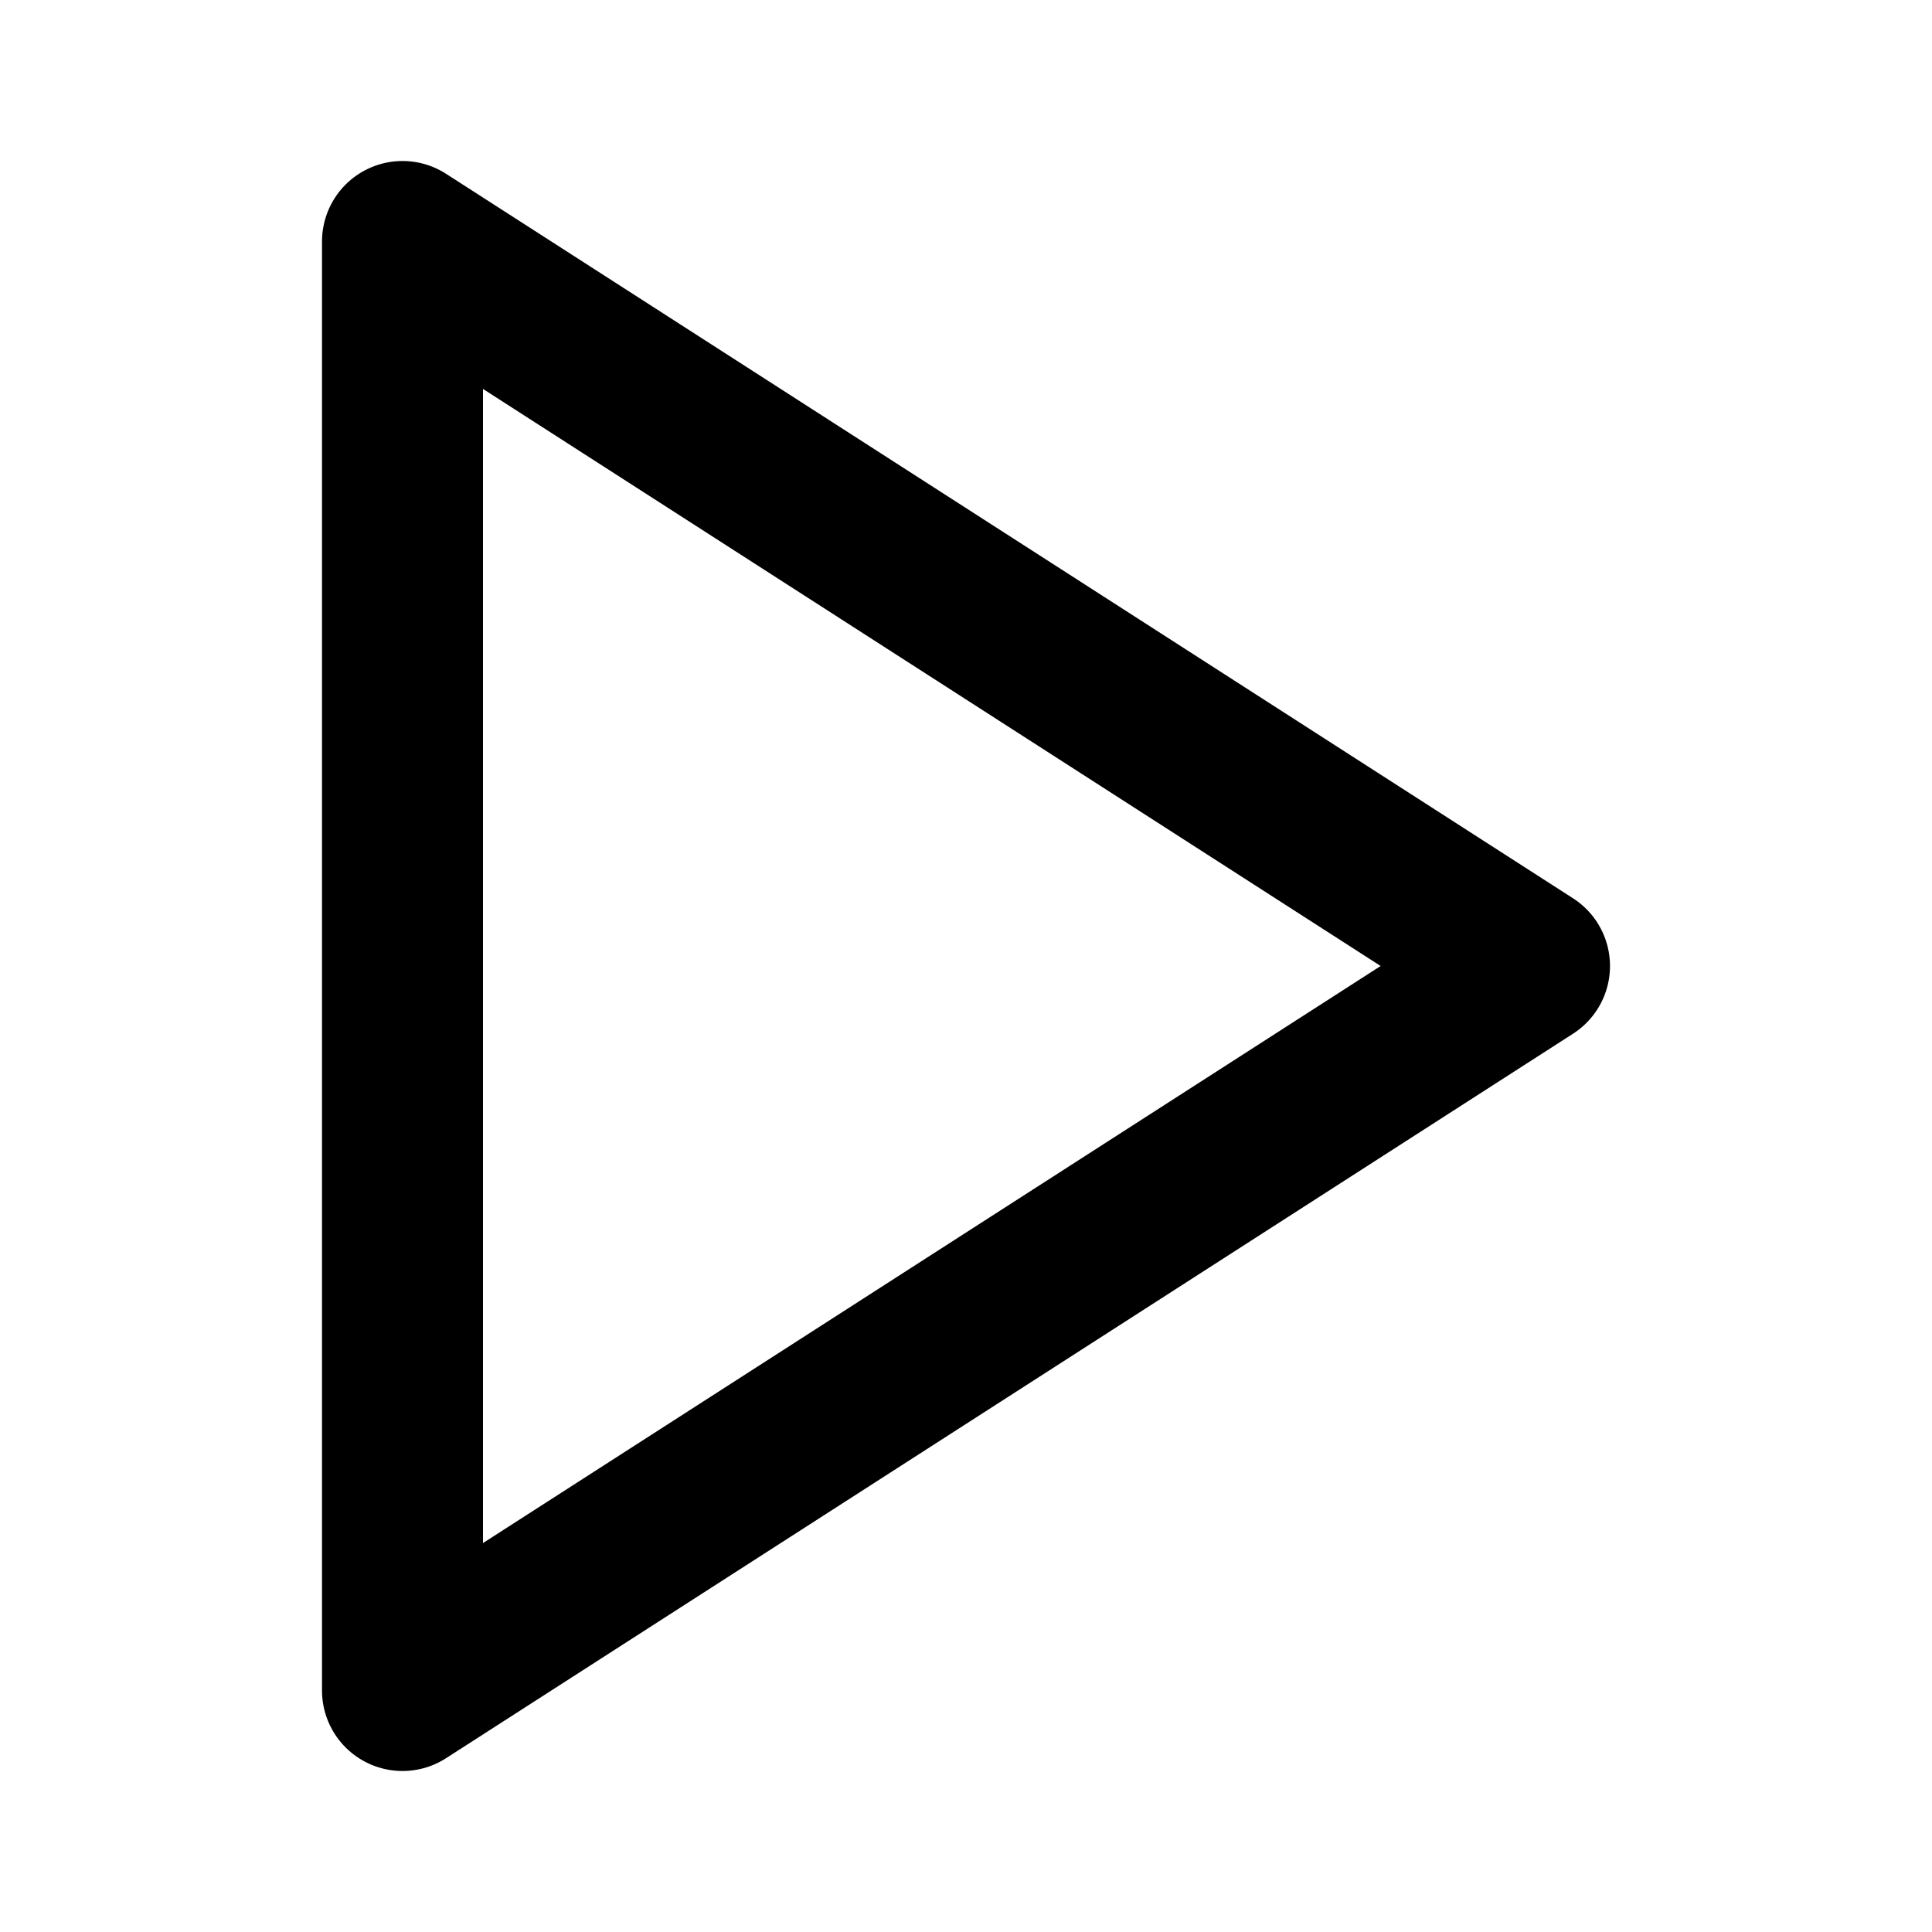
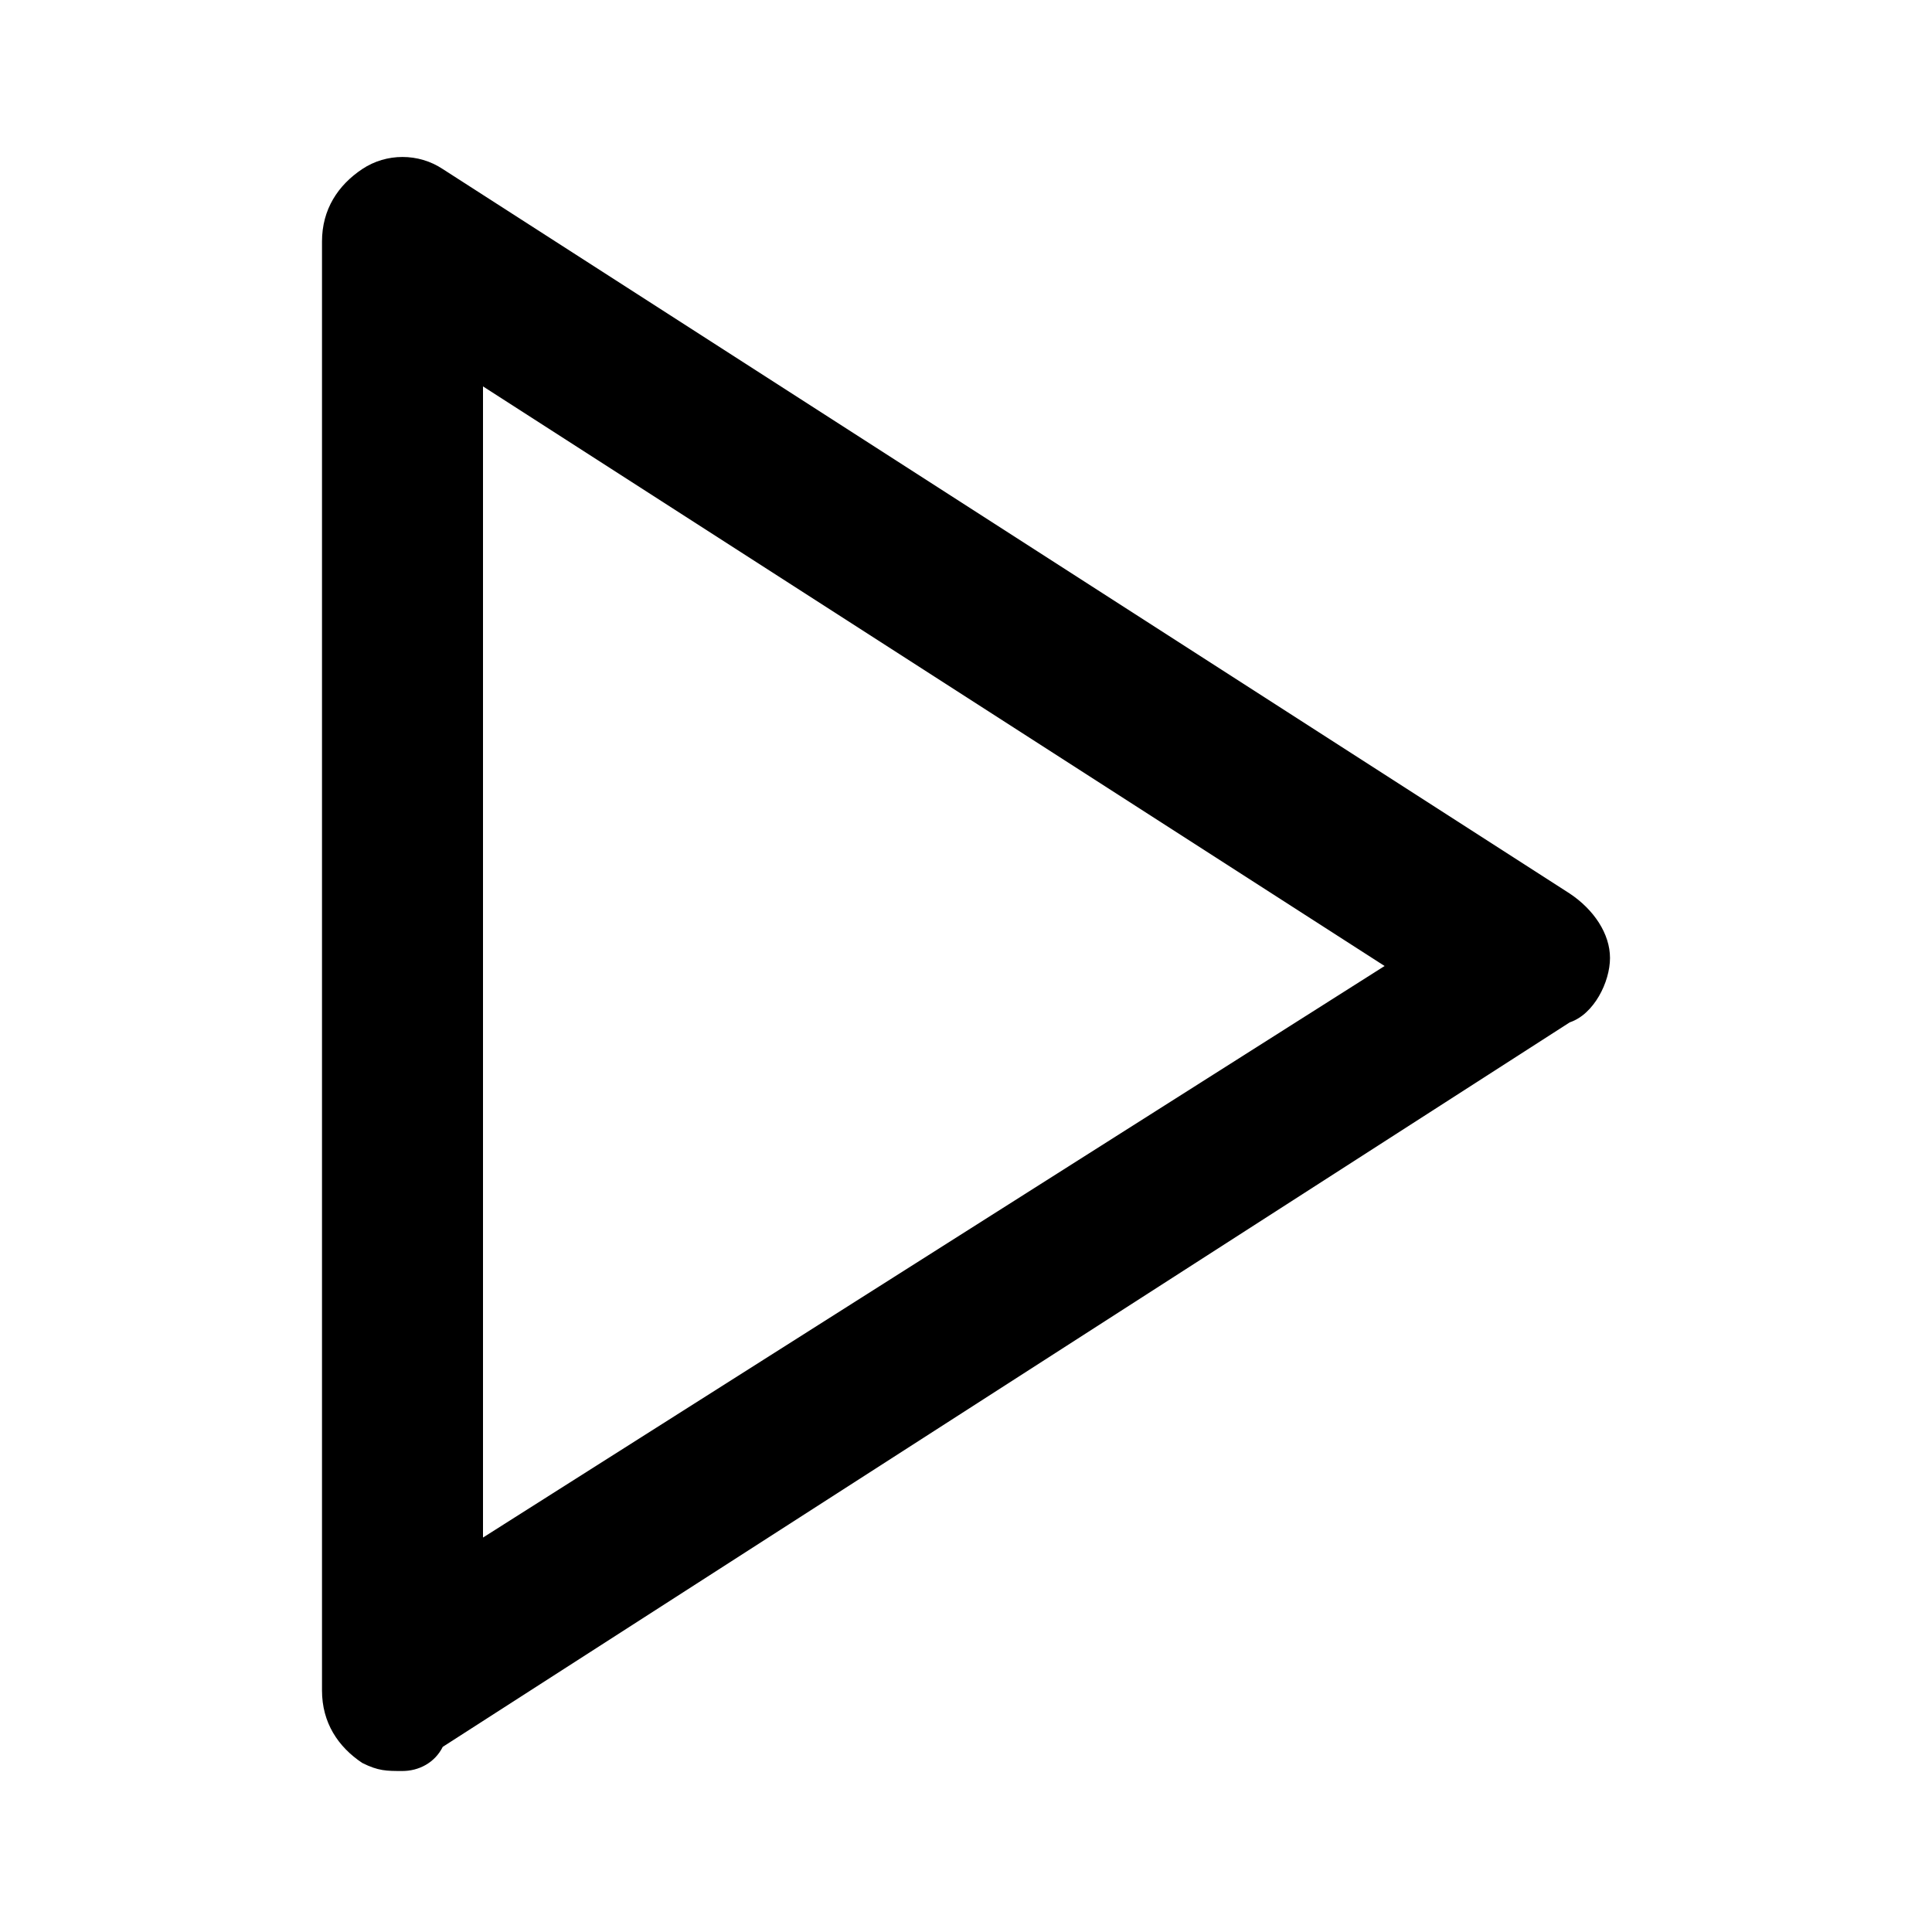
- <svg xmlns="http://www.w3.org/2000/svg" width="24" height="24" viewBox="0 0 24 24" fill="none" stroke="currentColor" stroke-width="2" stroke-linecap="round" stroke-linejoin="round" class="feather feather-play">
-   <polygon points="5 3 19 12 5 21 5 3" />
+ <svg xmlns="http://www.w3.org/2000/svg" version="1.1" id="Ebene_1" x="0px" y="0px" viewBox="0 0 24 24" style="enable-background:new 0 0 24 24;" xml:space="preserve">
+   <g>
+     <path d="M5,22c-0.2,0-0.3,0-0.5-0.1C4.2,21.7,4,21.4,4,21V3c0-0.4,0.2-0.7,0.5-0.9s0.7-0.2,1,0l14,9c0.3,0.2,0.5,0.5,0.5,0.8   s-0.2,0.7-0.5,0.8l-14,9C5.4,21.9,5.2,22,5,22z M6,4.8v14.3L17.2,12L6,4.8z" />
+   </g>
</svg>
